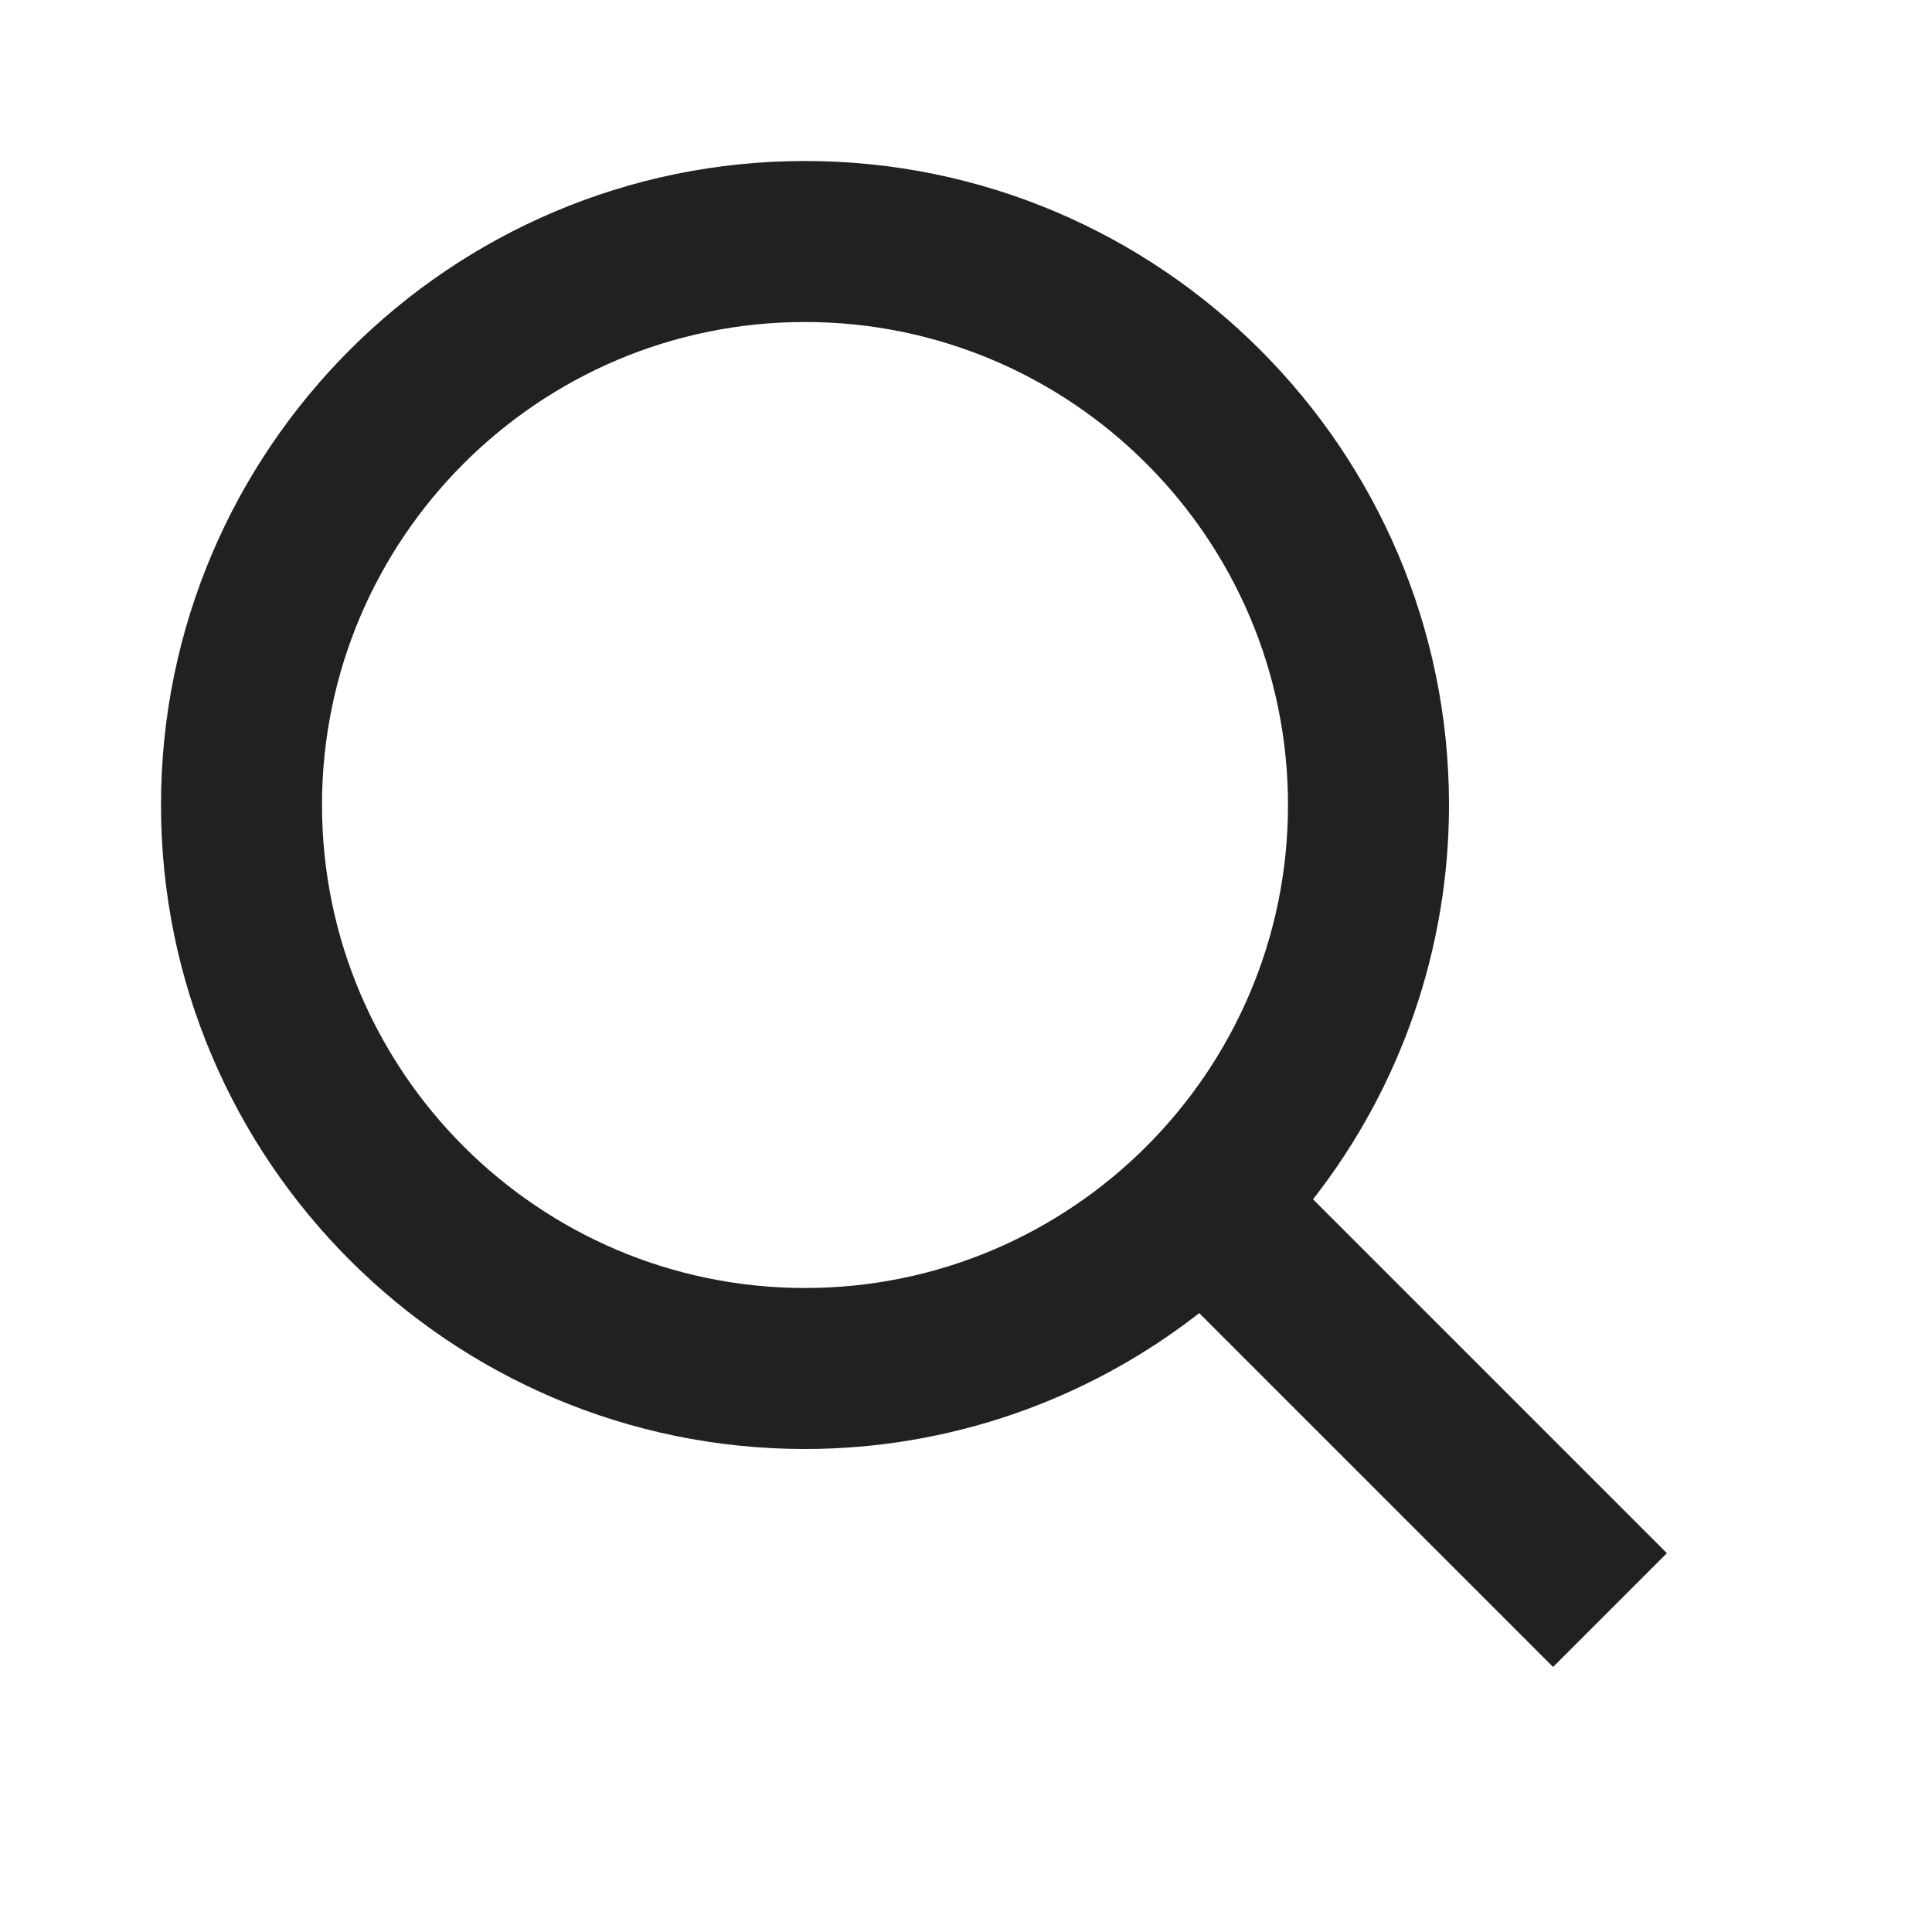
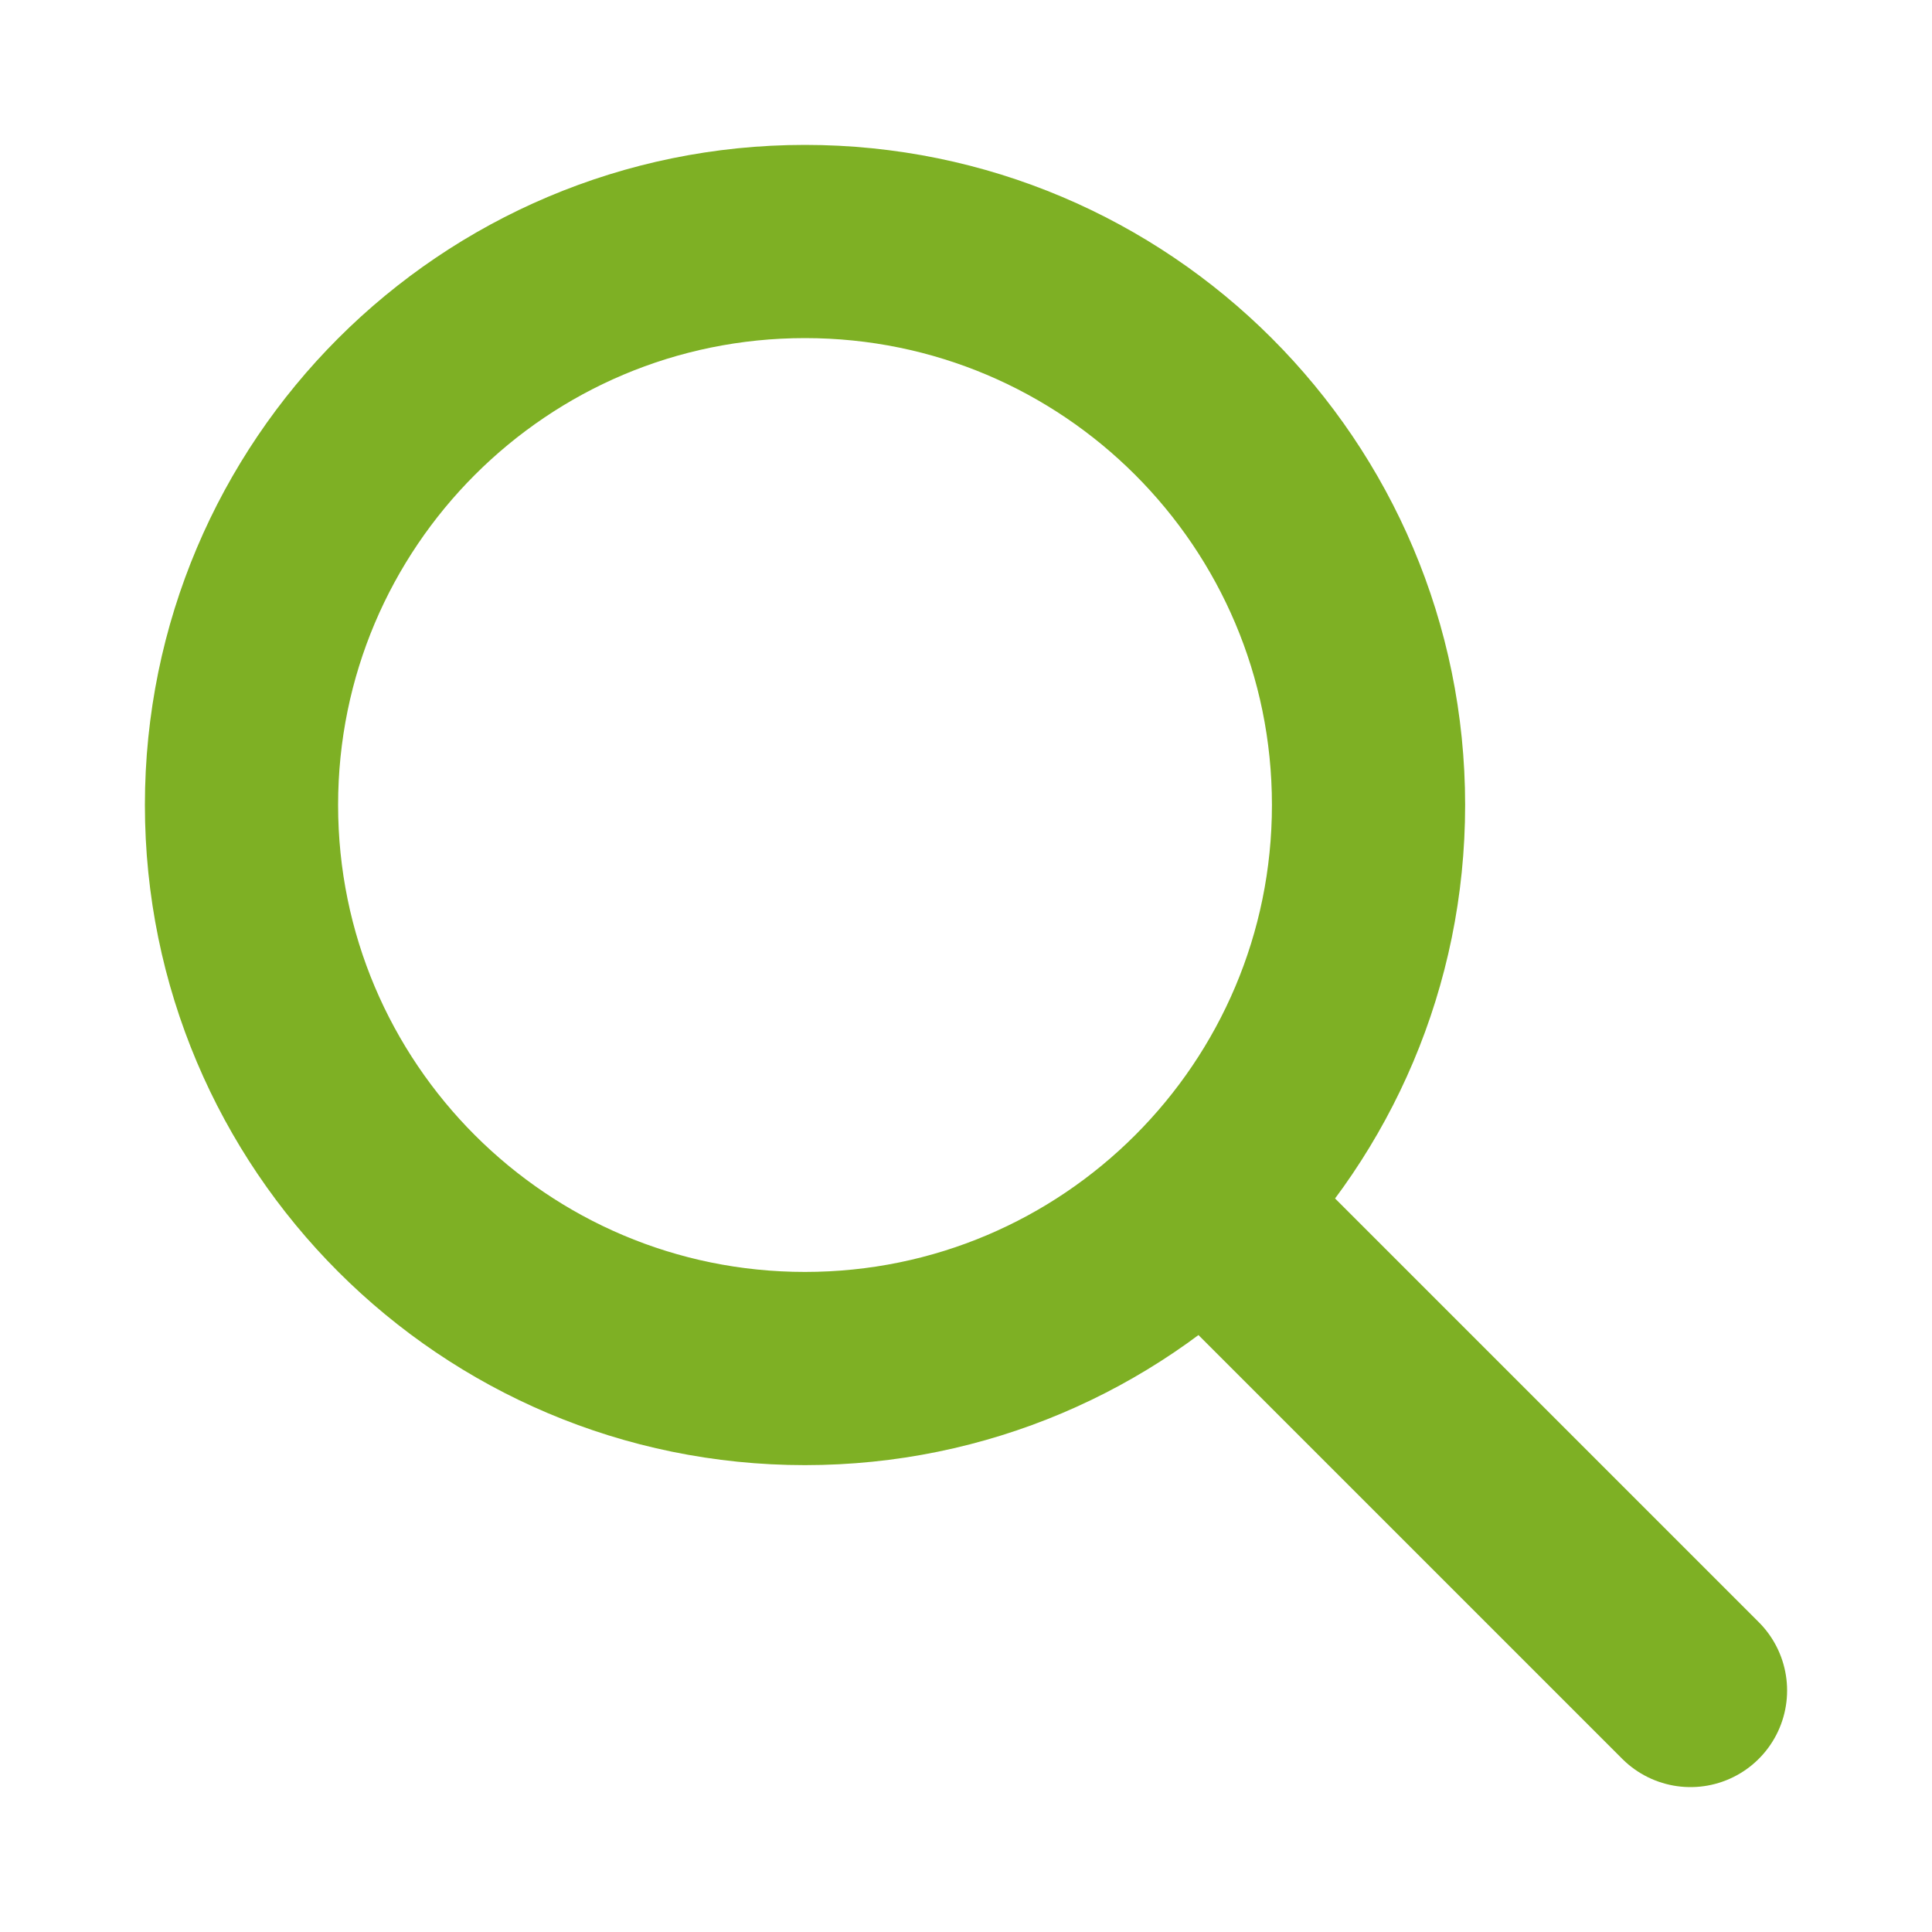
- <svg xmlns="http://www.w3.org/2000/svg" width="24" height="24" viewBox="0 0 24 24" fill="none">
-   <path d="M10 18C11.775 18 13.499 17.405 14.897 16.312L19.293 20.708L20.707 19.294L16.311 14.898C17.405 13.5 18 11.775 18 10C18 5.589 14.411 2 10 2C5.589 2 2 5.589 2 10C2 14.411 5.589 18 10 18ZM10 4C13.309 4 16 6.691 16 10C16 13.309 13.309 16 10 16C6.691 16 4 13.309 4 10C4 6.691 6.691 4 10 4Z" fill="currentcolor" fill-opacity="0.87" />
+ <svg xmlns="http://www.w3.org/2000/svg" width="20" height="20" viewBox="0 0 20 20" fill="none">
+   <g id="search-sm">
+     <path id="Icon" d="M17.5 17.5L12.5 12.5M14.167 8.333C14.167 11.555 11.555 14.167 8.333 14.167C5.112 14.167 2.5 11.555 2.5 8.333C2.5 5.112 5.112 2.5 8.333 2.5C11.555 2.5 14.167 5.112 14.167 8.333Z" stroke="#7EB024" style="stroke:#7EB024;stroke:color(display-p3 0.494 0.69 0.141);stroke-opacity:1;" stroke-width="2" stroke-linecap="round" stroke-linejoin="round" />
+   </g>
</svg>
